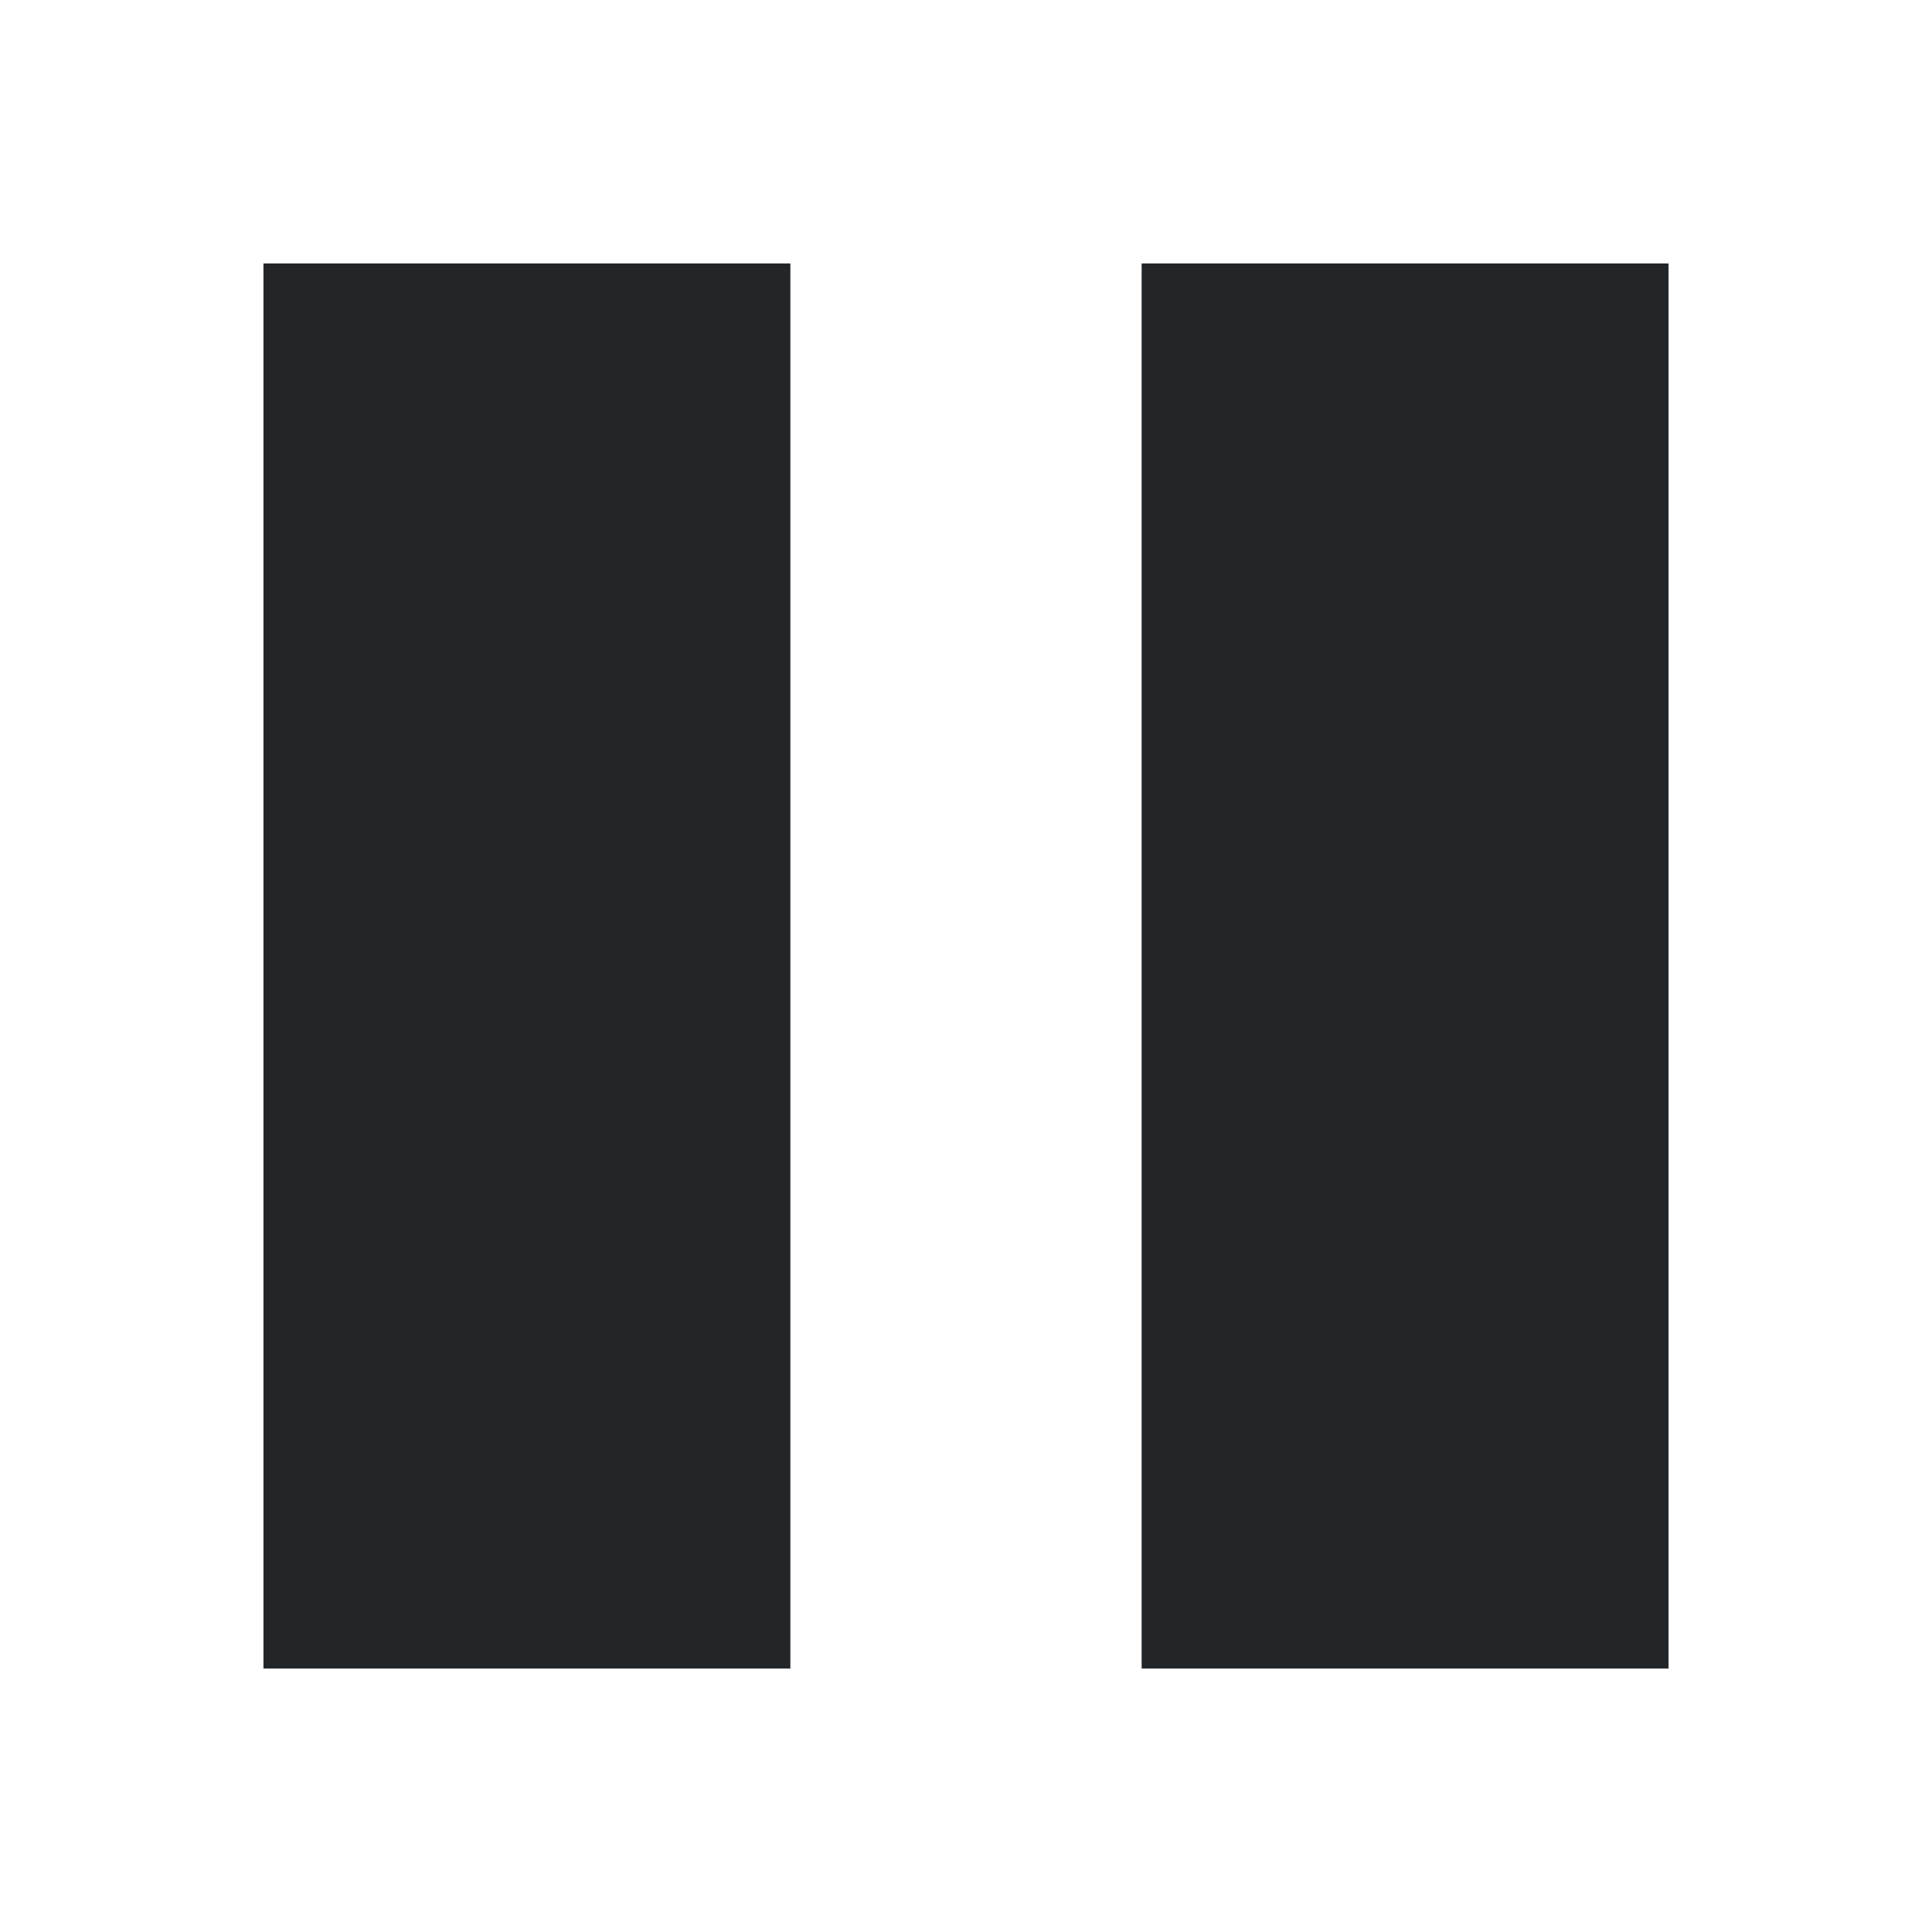
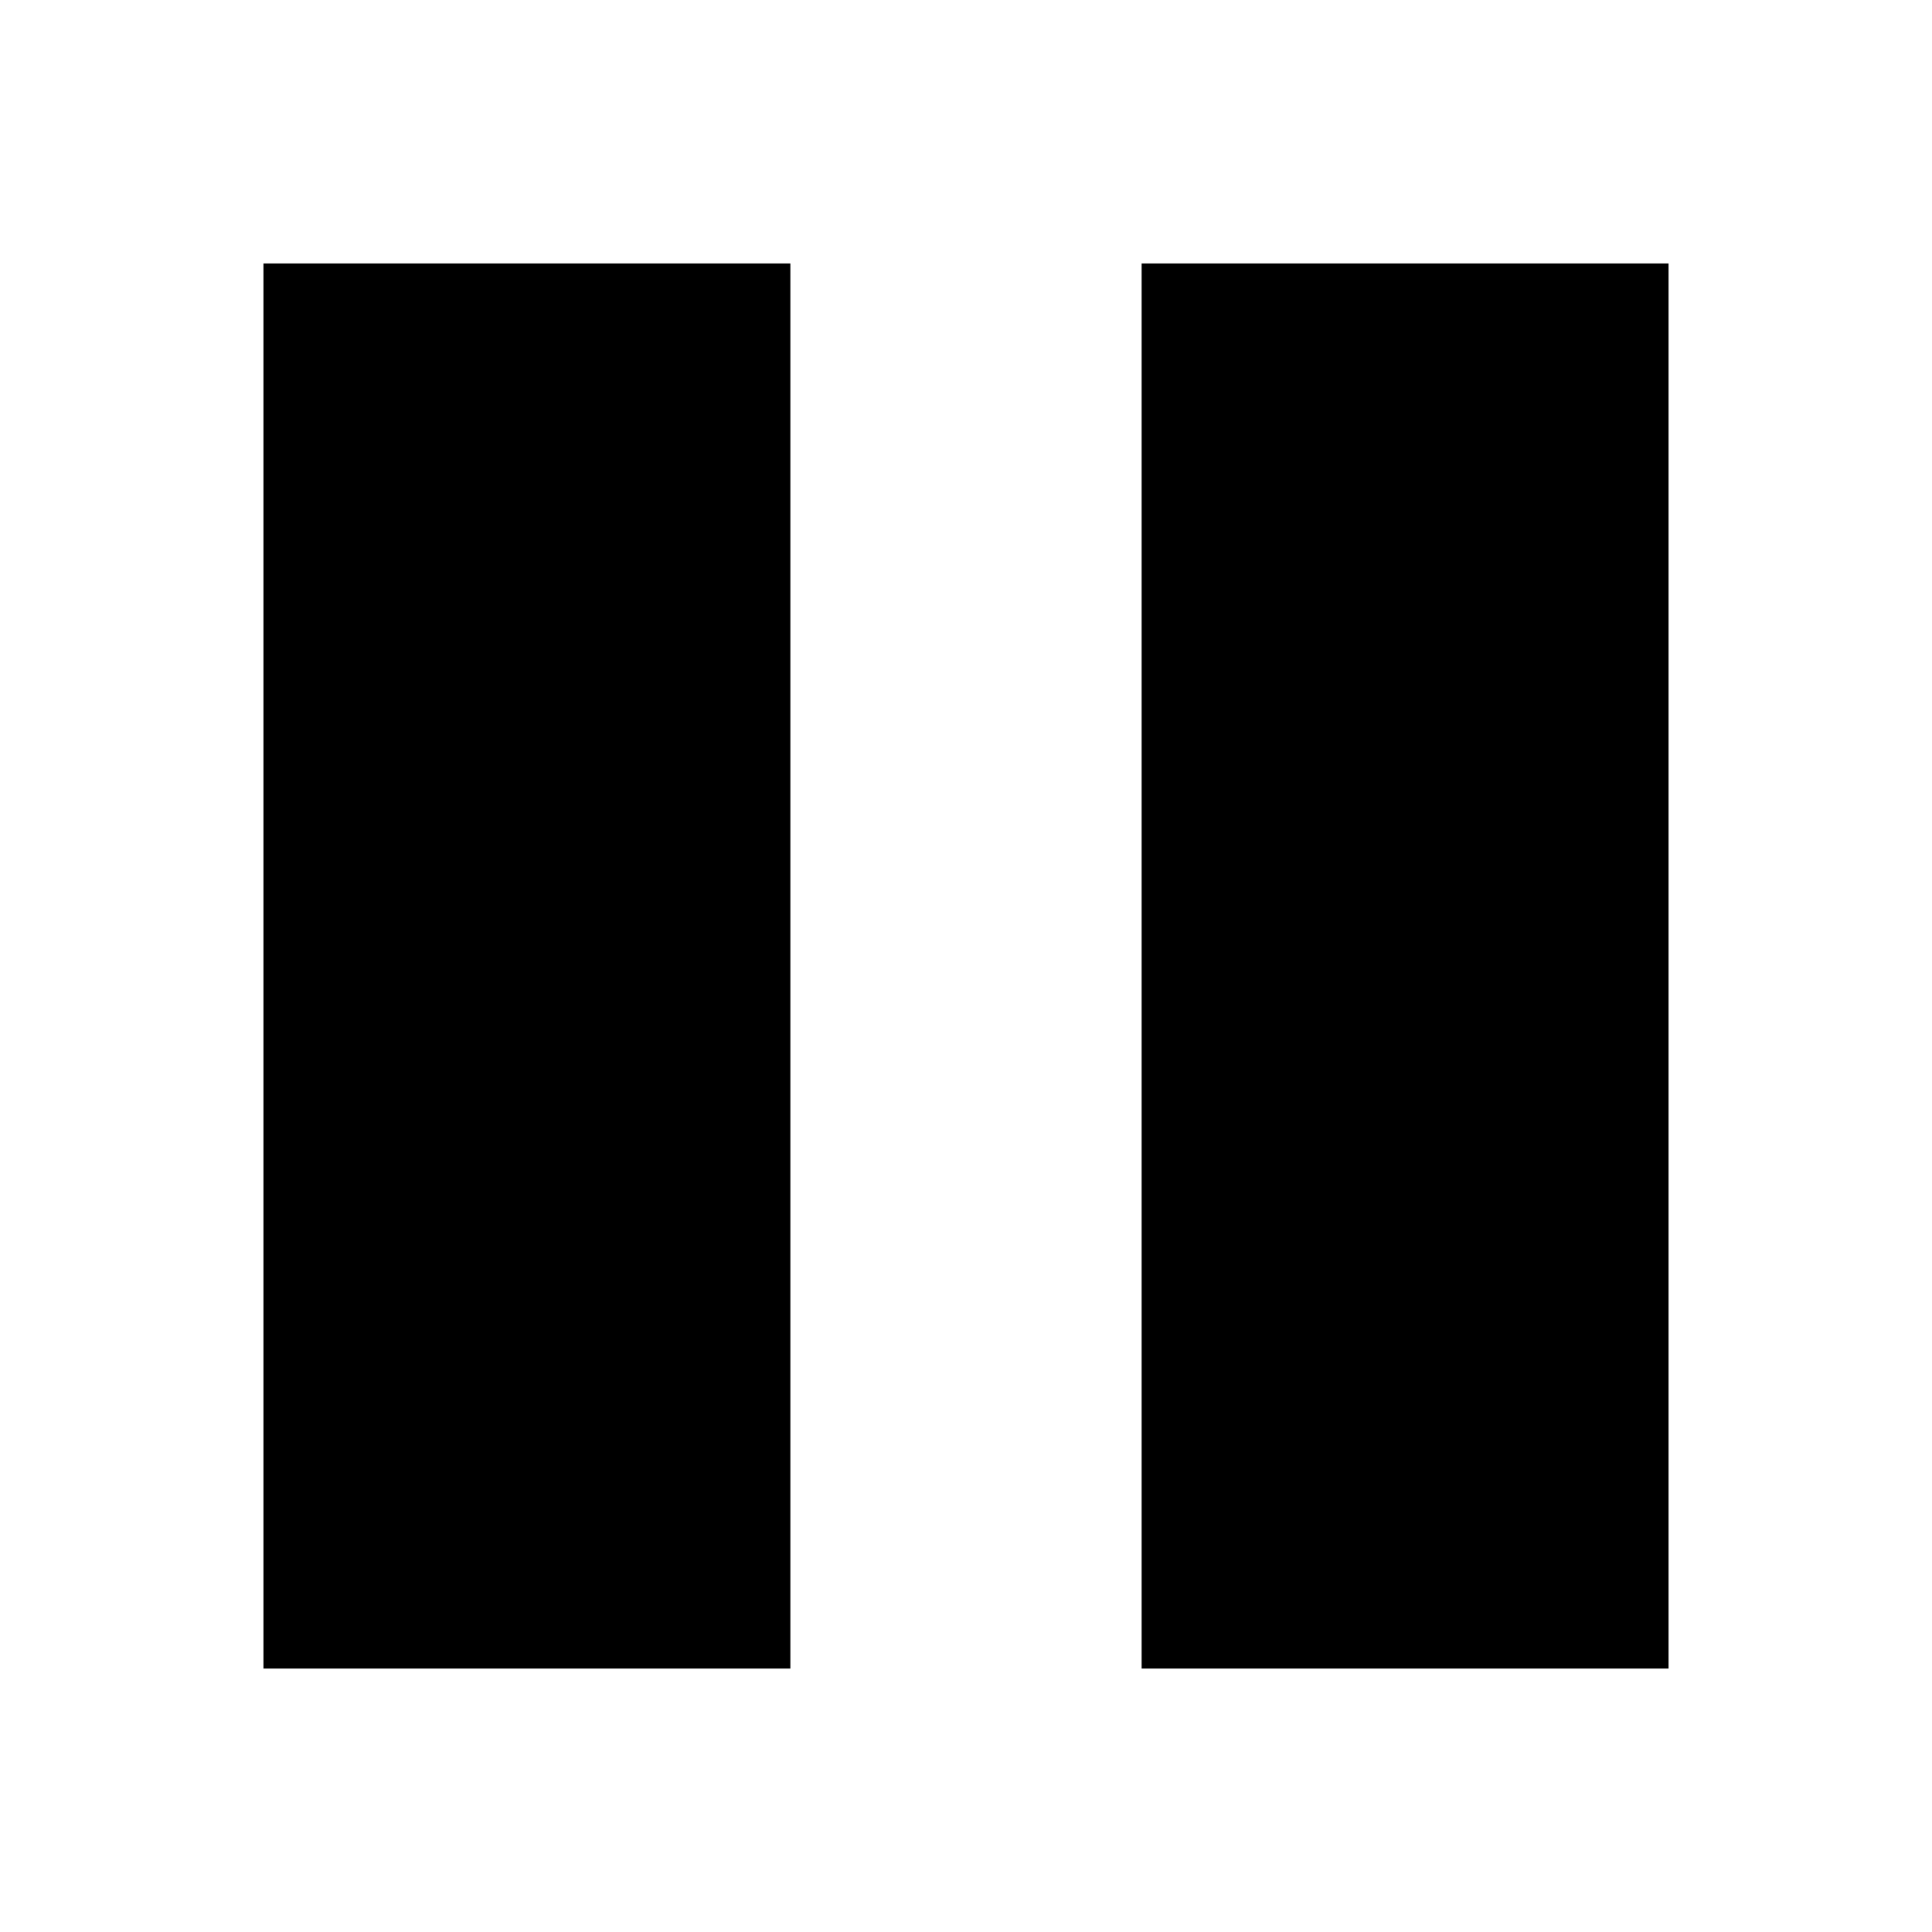
<svg xmlns="http://www.w3.org/2000/svg" viewBox="0 0 22 22">
-   <style type="text/css" id="current-color-scheme">
-         .ColorScheme-Text {
-             color:#232629;
-         }
-     </style>
-   <path d="m3 3v16h6v-16zm10 0v16h6v-16z" class="ColorScheme-Text" fill="currentColor" />
+   <path fill="currentColor" d="m3 3         v16         h6         v-16         z          m10 0         v16         h6         v-16         z" />
</svg>
